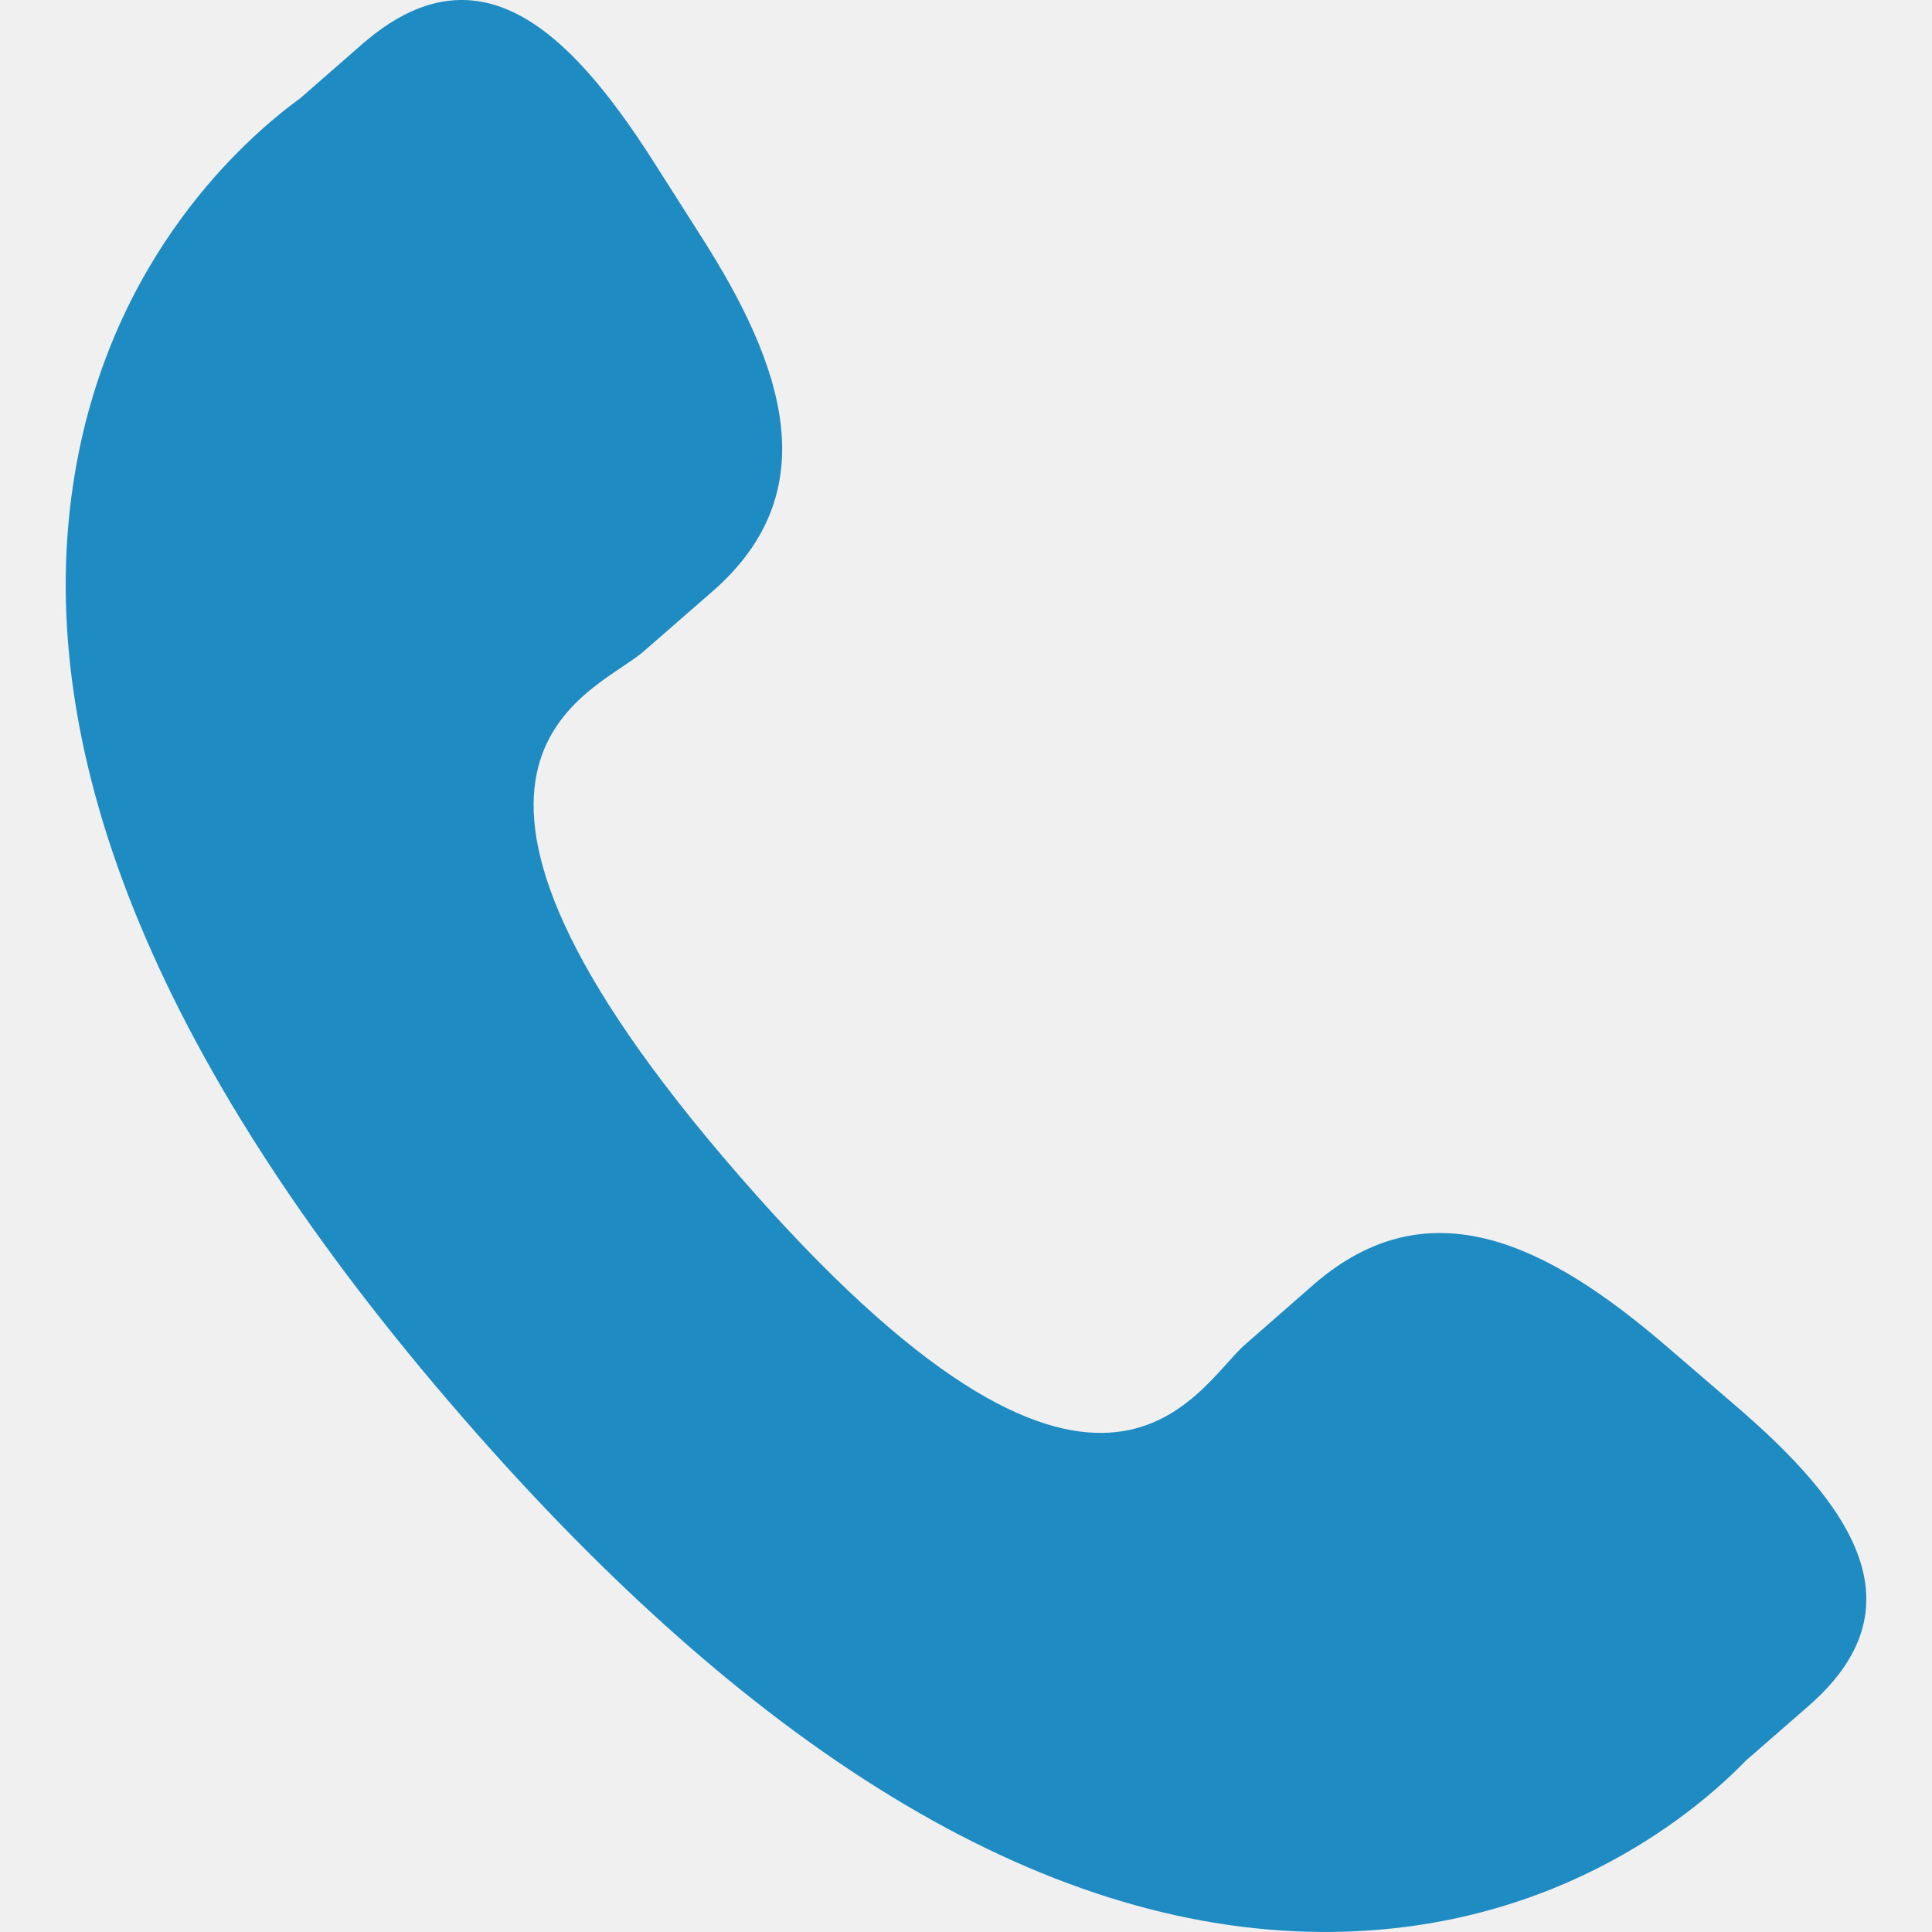
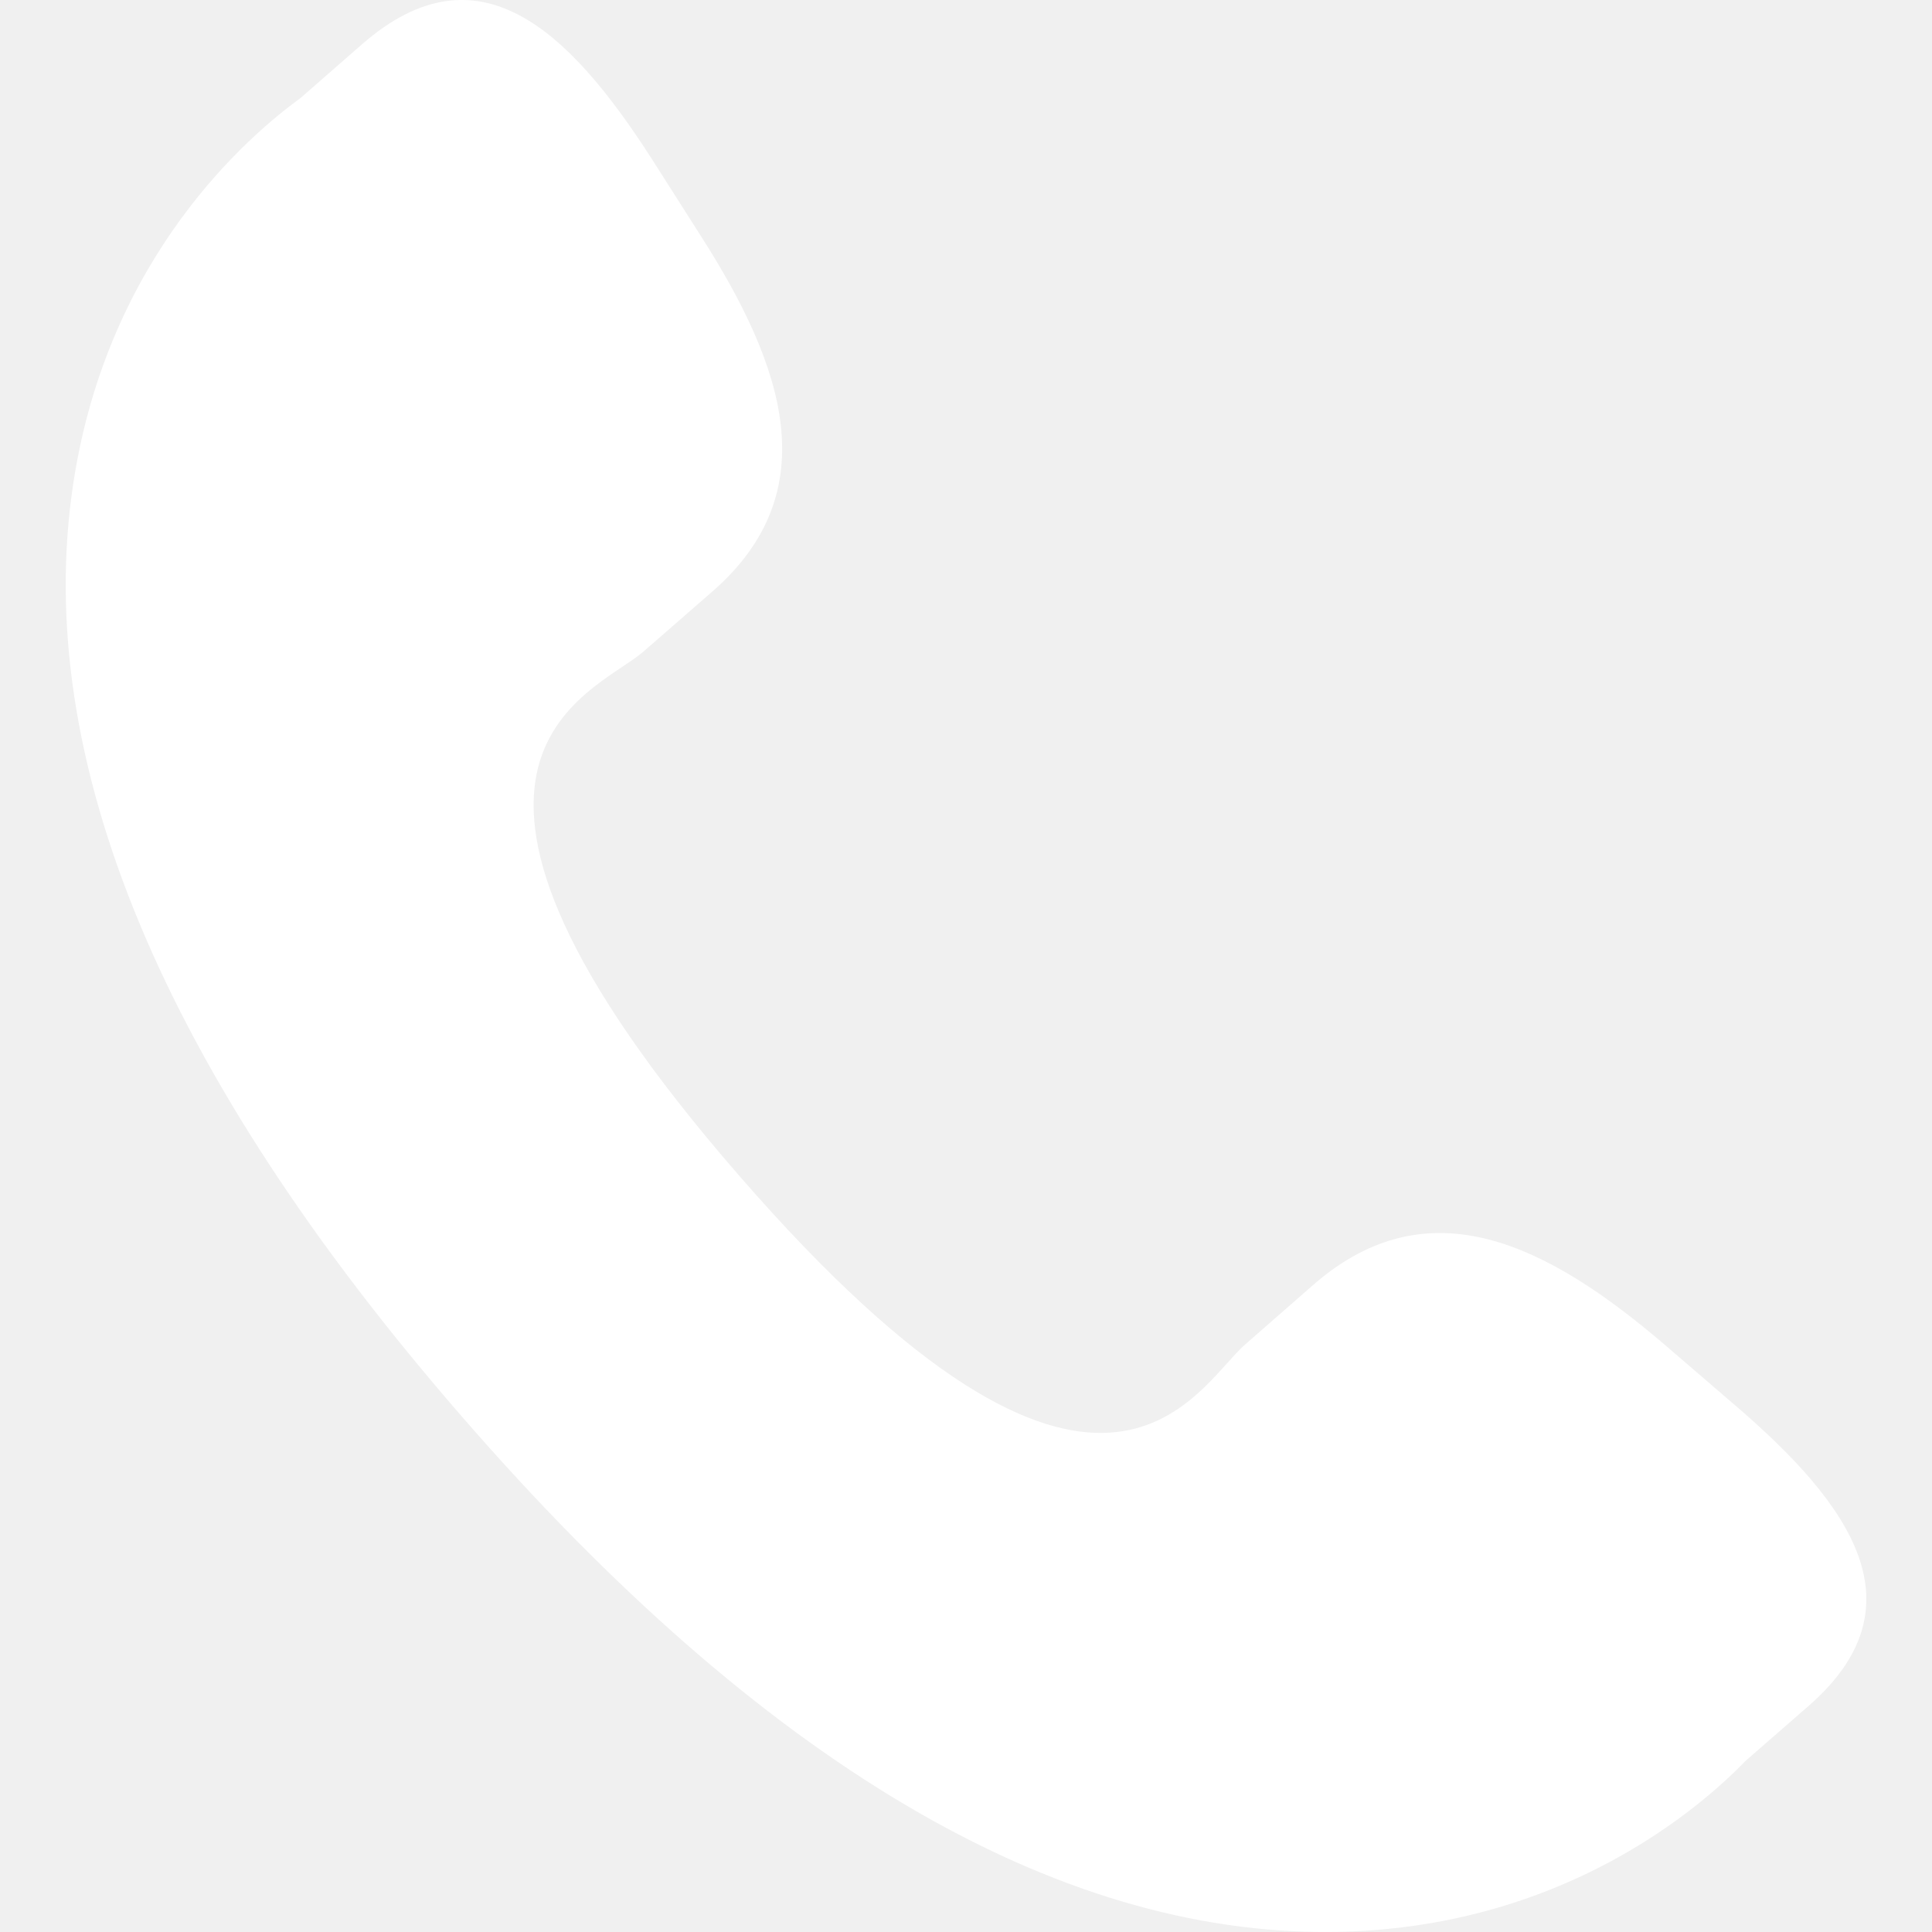
- <svg xmlns="http://www.w3.org/2000/svg" version="1.1" id="Capa_1" x="0px" y="0px" viewBox="0 0 25.625 25.625" style="enable-background:new 0 0 25.625 25.625;" xml:space="preserve">
+ <svg xmlns="http://www.w3.org/2000/svg" version="1.1" id="call" x="0px" y="0px" viewBox="0 0 25.625 25.625" style="enable-background:new 0 0 25.625 25.625;" xml:space="preserve">
  <g>
-     <path style="fill:#1E8BC3;" d="M22.079,17.835c-1.548-1.324-3.119-2.126-4.648-0.804l-0.913,0.799   c-0.668,0.58-1.91,3.29-6.712-2.234C5.005,10.079,7.862,9.22,8.531,8.645l0.918-0.8c1.521-1.325,0.947-2.993-0.15-4.71l-0.662-1.04   C7.535,0.382,6.335-0.743,4.81,0.58L3.986,1.3C3.312,1.791,1.428,3.387,0.971,6.419c-0.55,3.638,1.185,7.804,5.16,12.375   c3.97,4.573,7.857,6.87,11.539,6.83c3.06-0.033,4.908-1.675,5.486-2.272l0.827-0.721c1.521-1.322,0.576-2.668-0.973-3.995   L22.079,17.835z" />
+     <path style="fill:#ffffff;" d="M22.079,17.835c-1.548-1.324-3.119-2.126-4.648-0.804l-0.913,0.799    c-0.668,0.58-1.91,3.29-6.712-2.234C5.005,10.079,7.862,9.22,8.531,8.645l0.918-0.8c1.521-1.325,0.947-2.993-0.15-4.71l-0.662-1.04    C7.535,0.382,6.335-0.743,4.81,0.58L3.986,1.3C3.312,1.791,1.428,3.387,0.971,6.419c-0.55,3.638,1.185,7.804,5.16,12.375    c3.97,4.573,7.857,6.87,11.539,6.83c3.06-0.033,4.908-1.675,5.486-2.272l0.827-0.721c1.521-1.322,0.576-2.668-0.973-3.995    L22.079,17.835z" />
  </g>
</svg>
